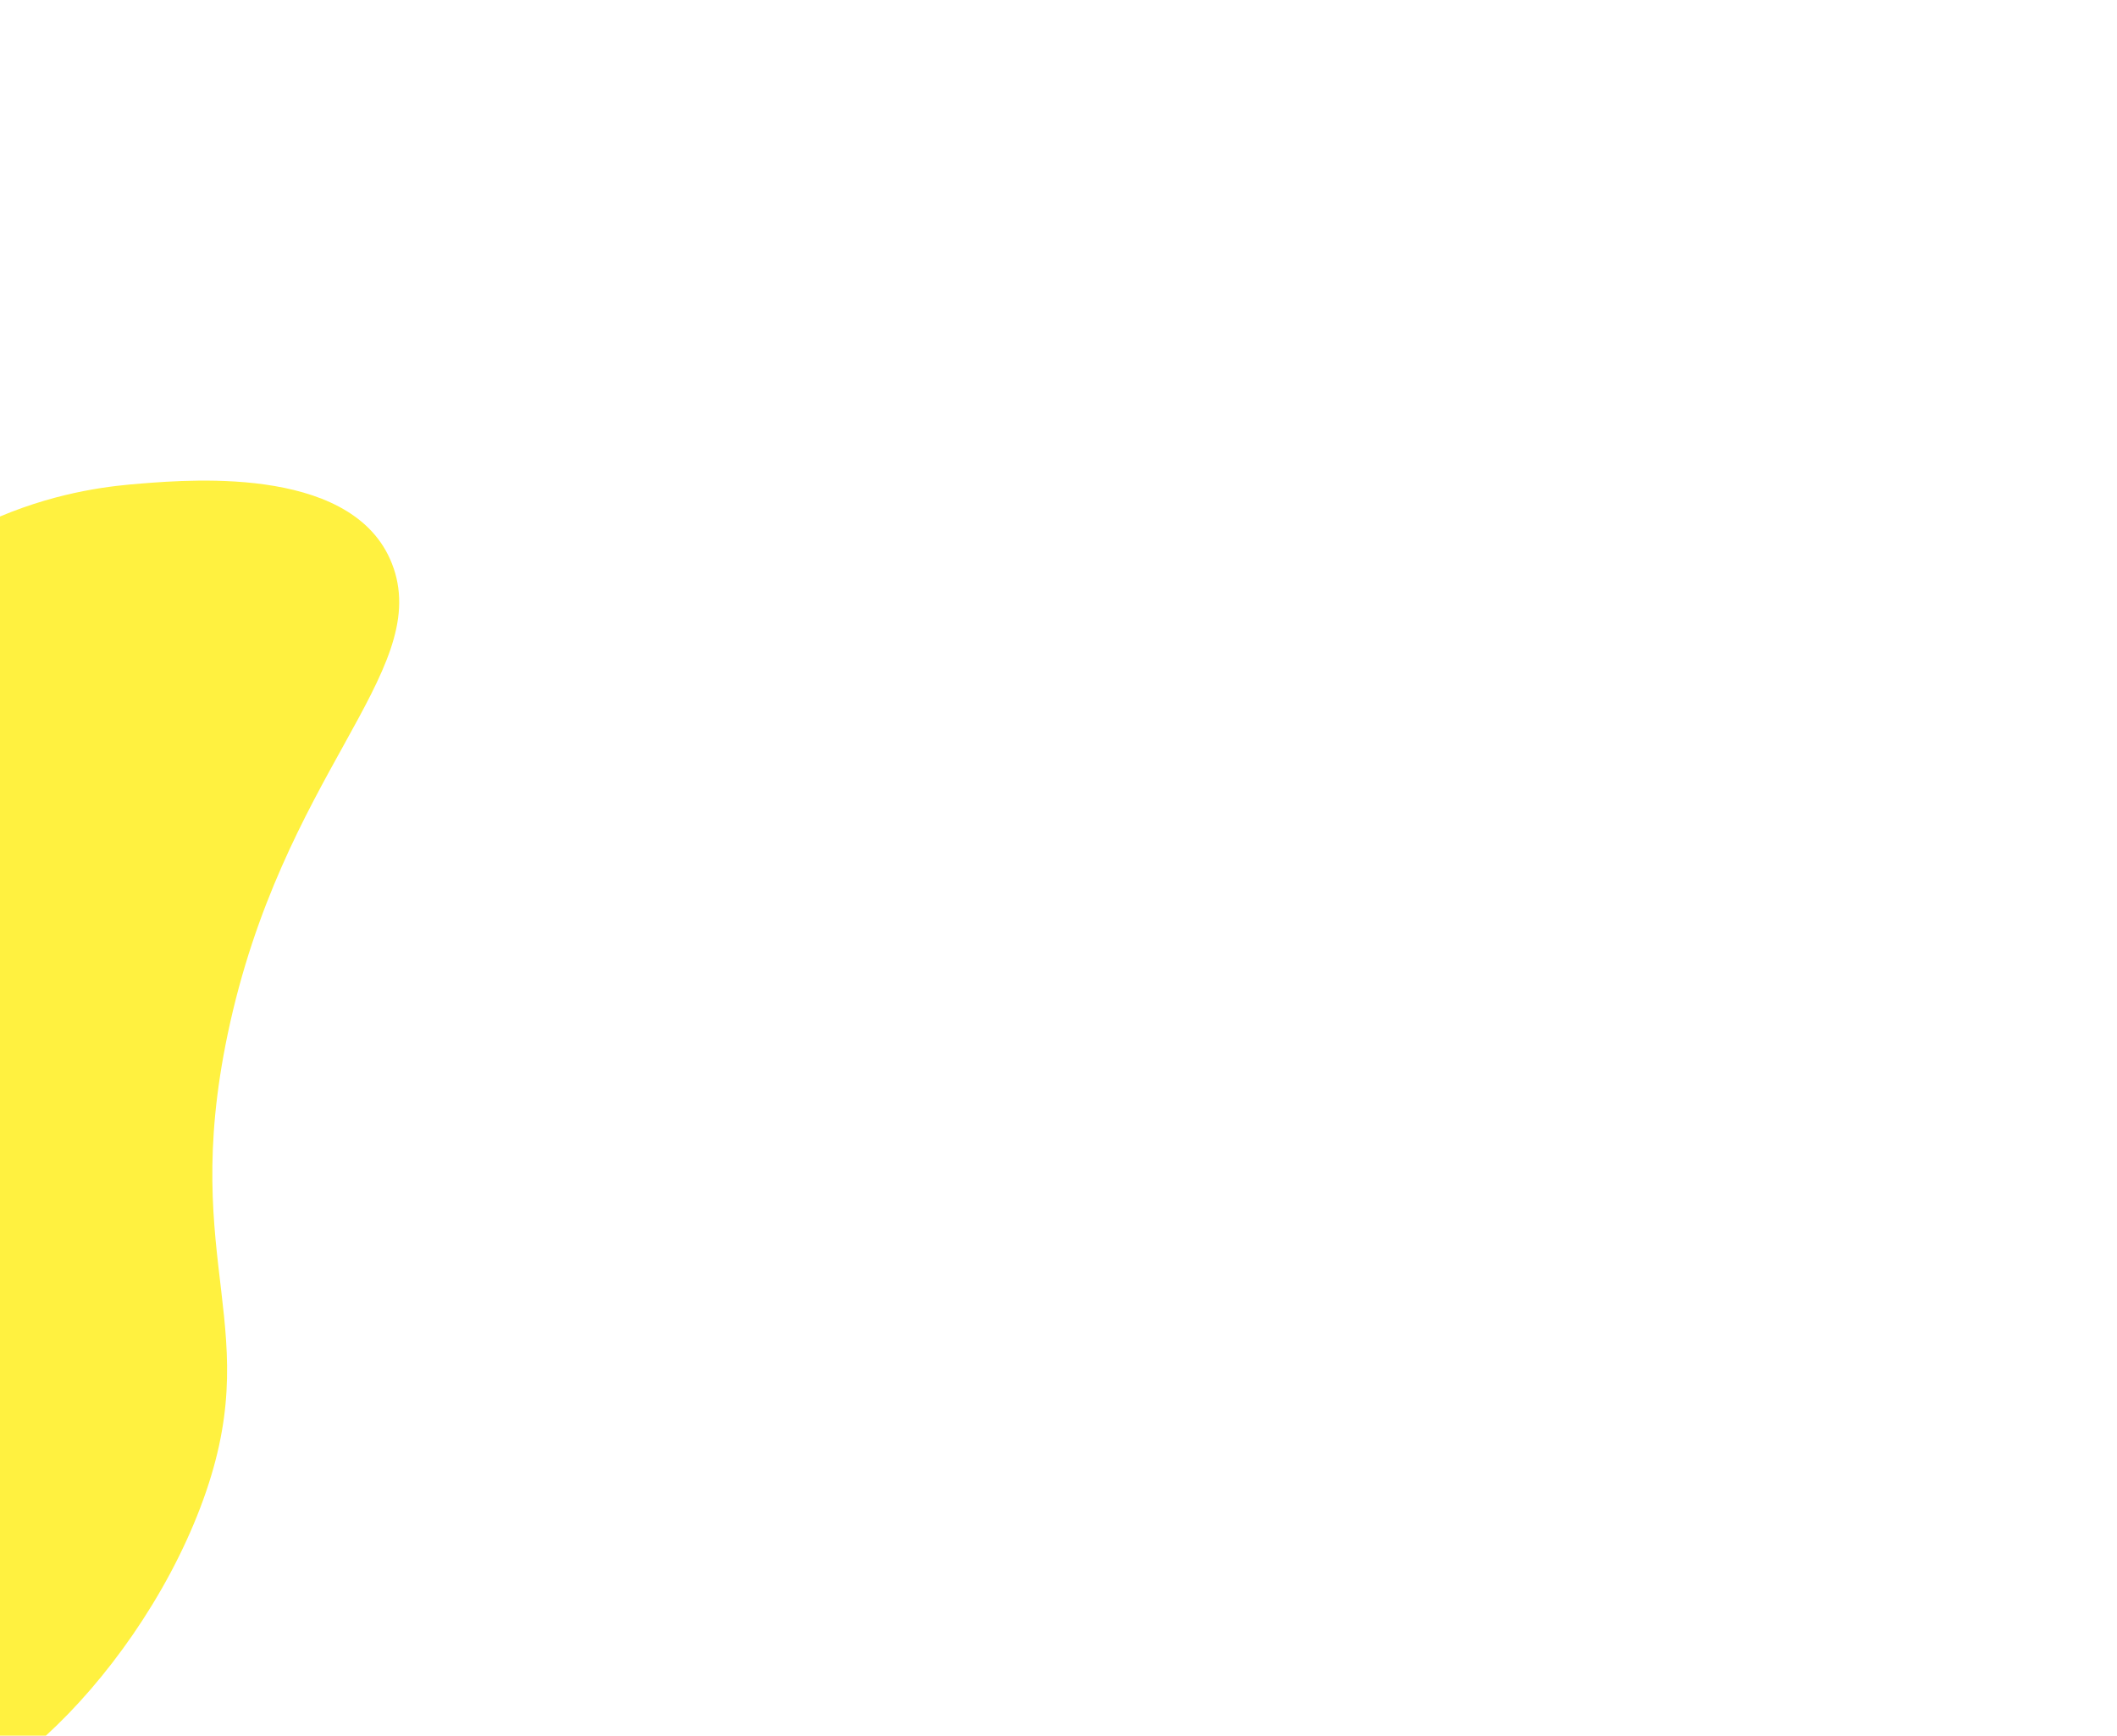
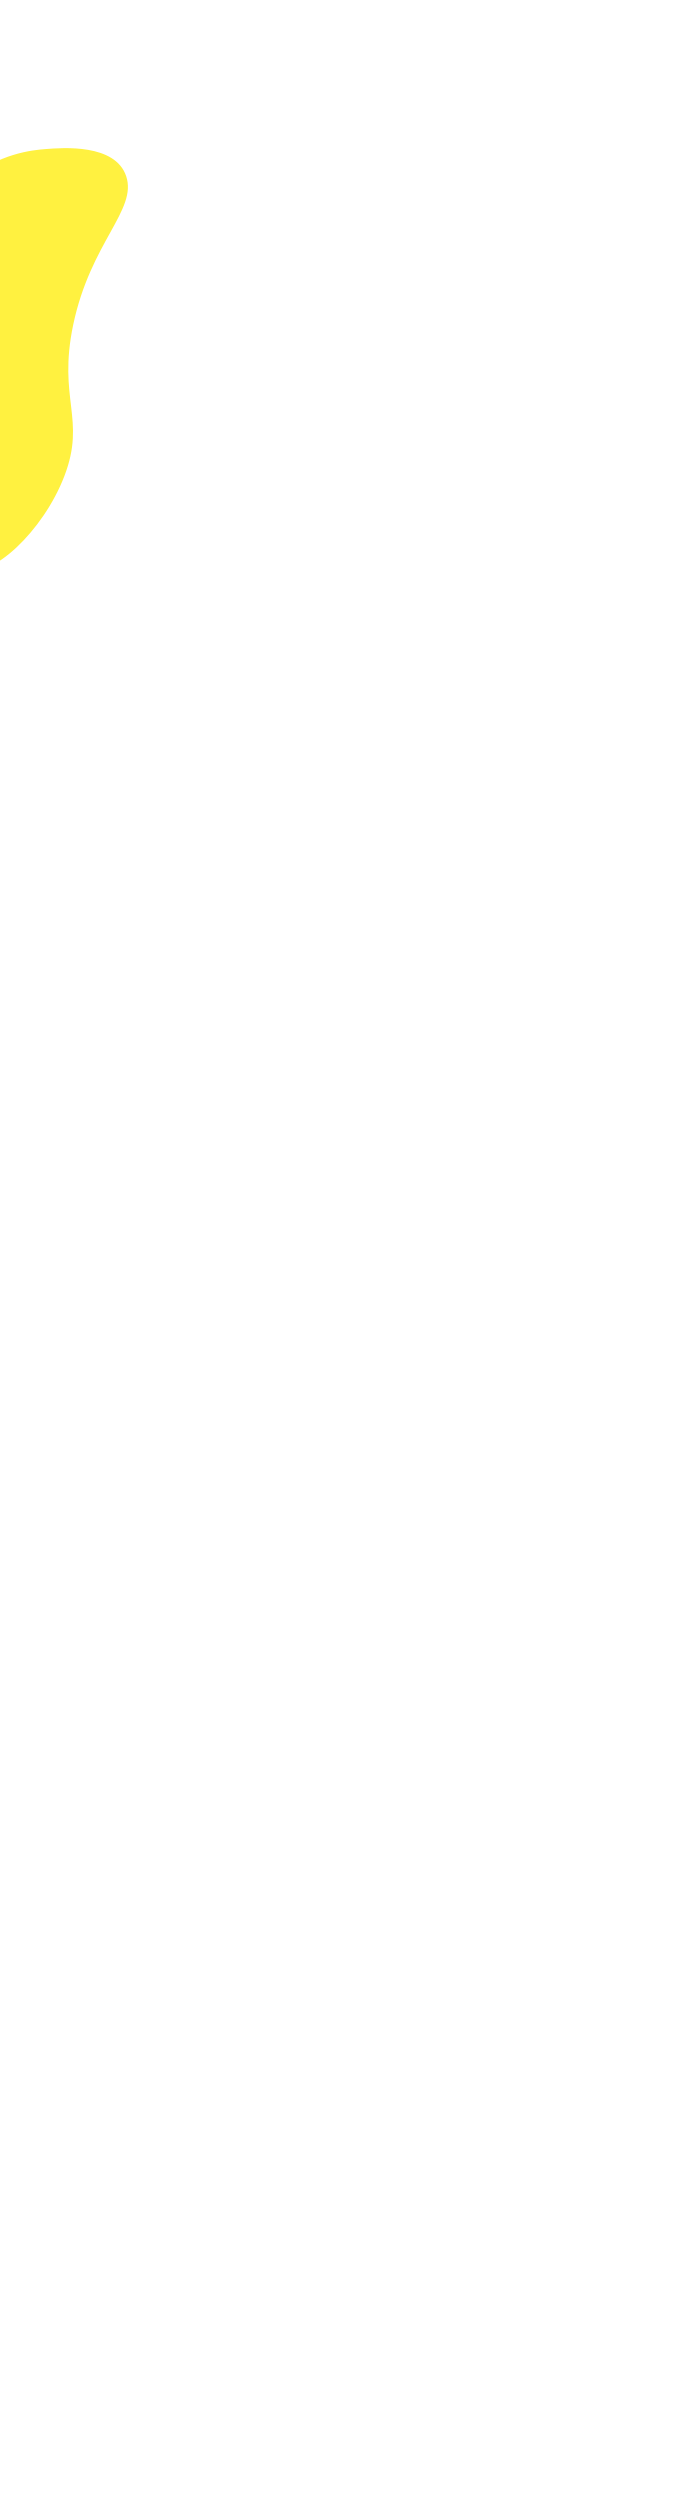
- <svg xmlns="http://www.w3.org/2000/svg" id="Layer_1" version="1.1" viewBox="0 0 1915 1570">
-   <defs>
-     <style>
-       .st0 {
-         fill: #fff140;
-       }
-     </style>
-   </defs>
-   <path class="st0" d="M356.1,514.1c-31.2-92.4-179.7-80.6-228.6-76.7-24.3,1.9-71.5,6.3-127.5,29.8v1102.8h41.5c54.8-50.1,108.7-125.3,139.5-205.8,62.2-162.7-19.4-217.3,25-429,49.2-234.2,182.5-325.3,150.1-421.2h0Z" />
+ <svg xmlns="http://www.w3.org/2000/svg" id="Layer_1" data-name="Layer 1" width="675.57mm" height="2500mm" viewBox="0 0 1915 7086.61">
+   <path d="M357.61,499.28c-31.23-92.36-179.72-80.59-228.6-76.7-37.72,2.95-130.12,11.75-225.58,88.75-126.52,101.93-100.98,196.82-232.37,316.36-104.16,94.74-171.66,82.01-212.56,172.62-27.24,60.29-32.15,142.88-.06,179.88,56.47,65.03,208.05-33.15,231.59-48.49,108.09-70.04,81.6-144.58,184.9-139.21,55.21,5.07,97.87,94.17,88.12,176.46-10.89,91.77-79.59,113.67-105.61,220.73-21.56,88.8-5.1,200.66,45.76,223.03,70.75,31.14,219.16-106.13,279.3-263.29,62.24-162.69-19.43-217.34,25.04-428.97,49.25-234.25,182.45-325.35,150.07-421.17h0Z" fill="#fff140" />
</svg>
